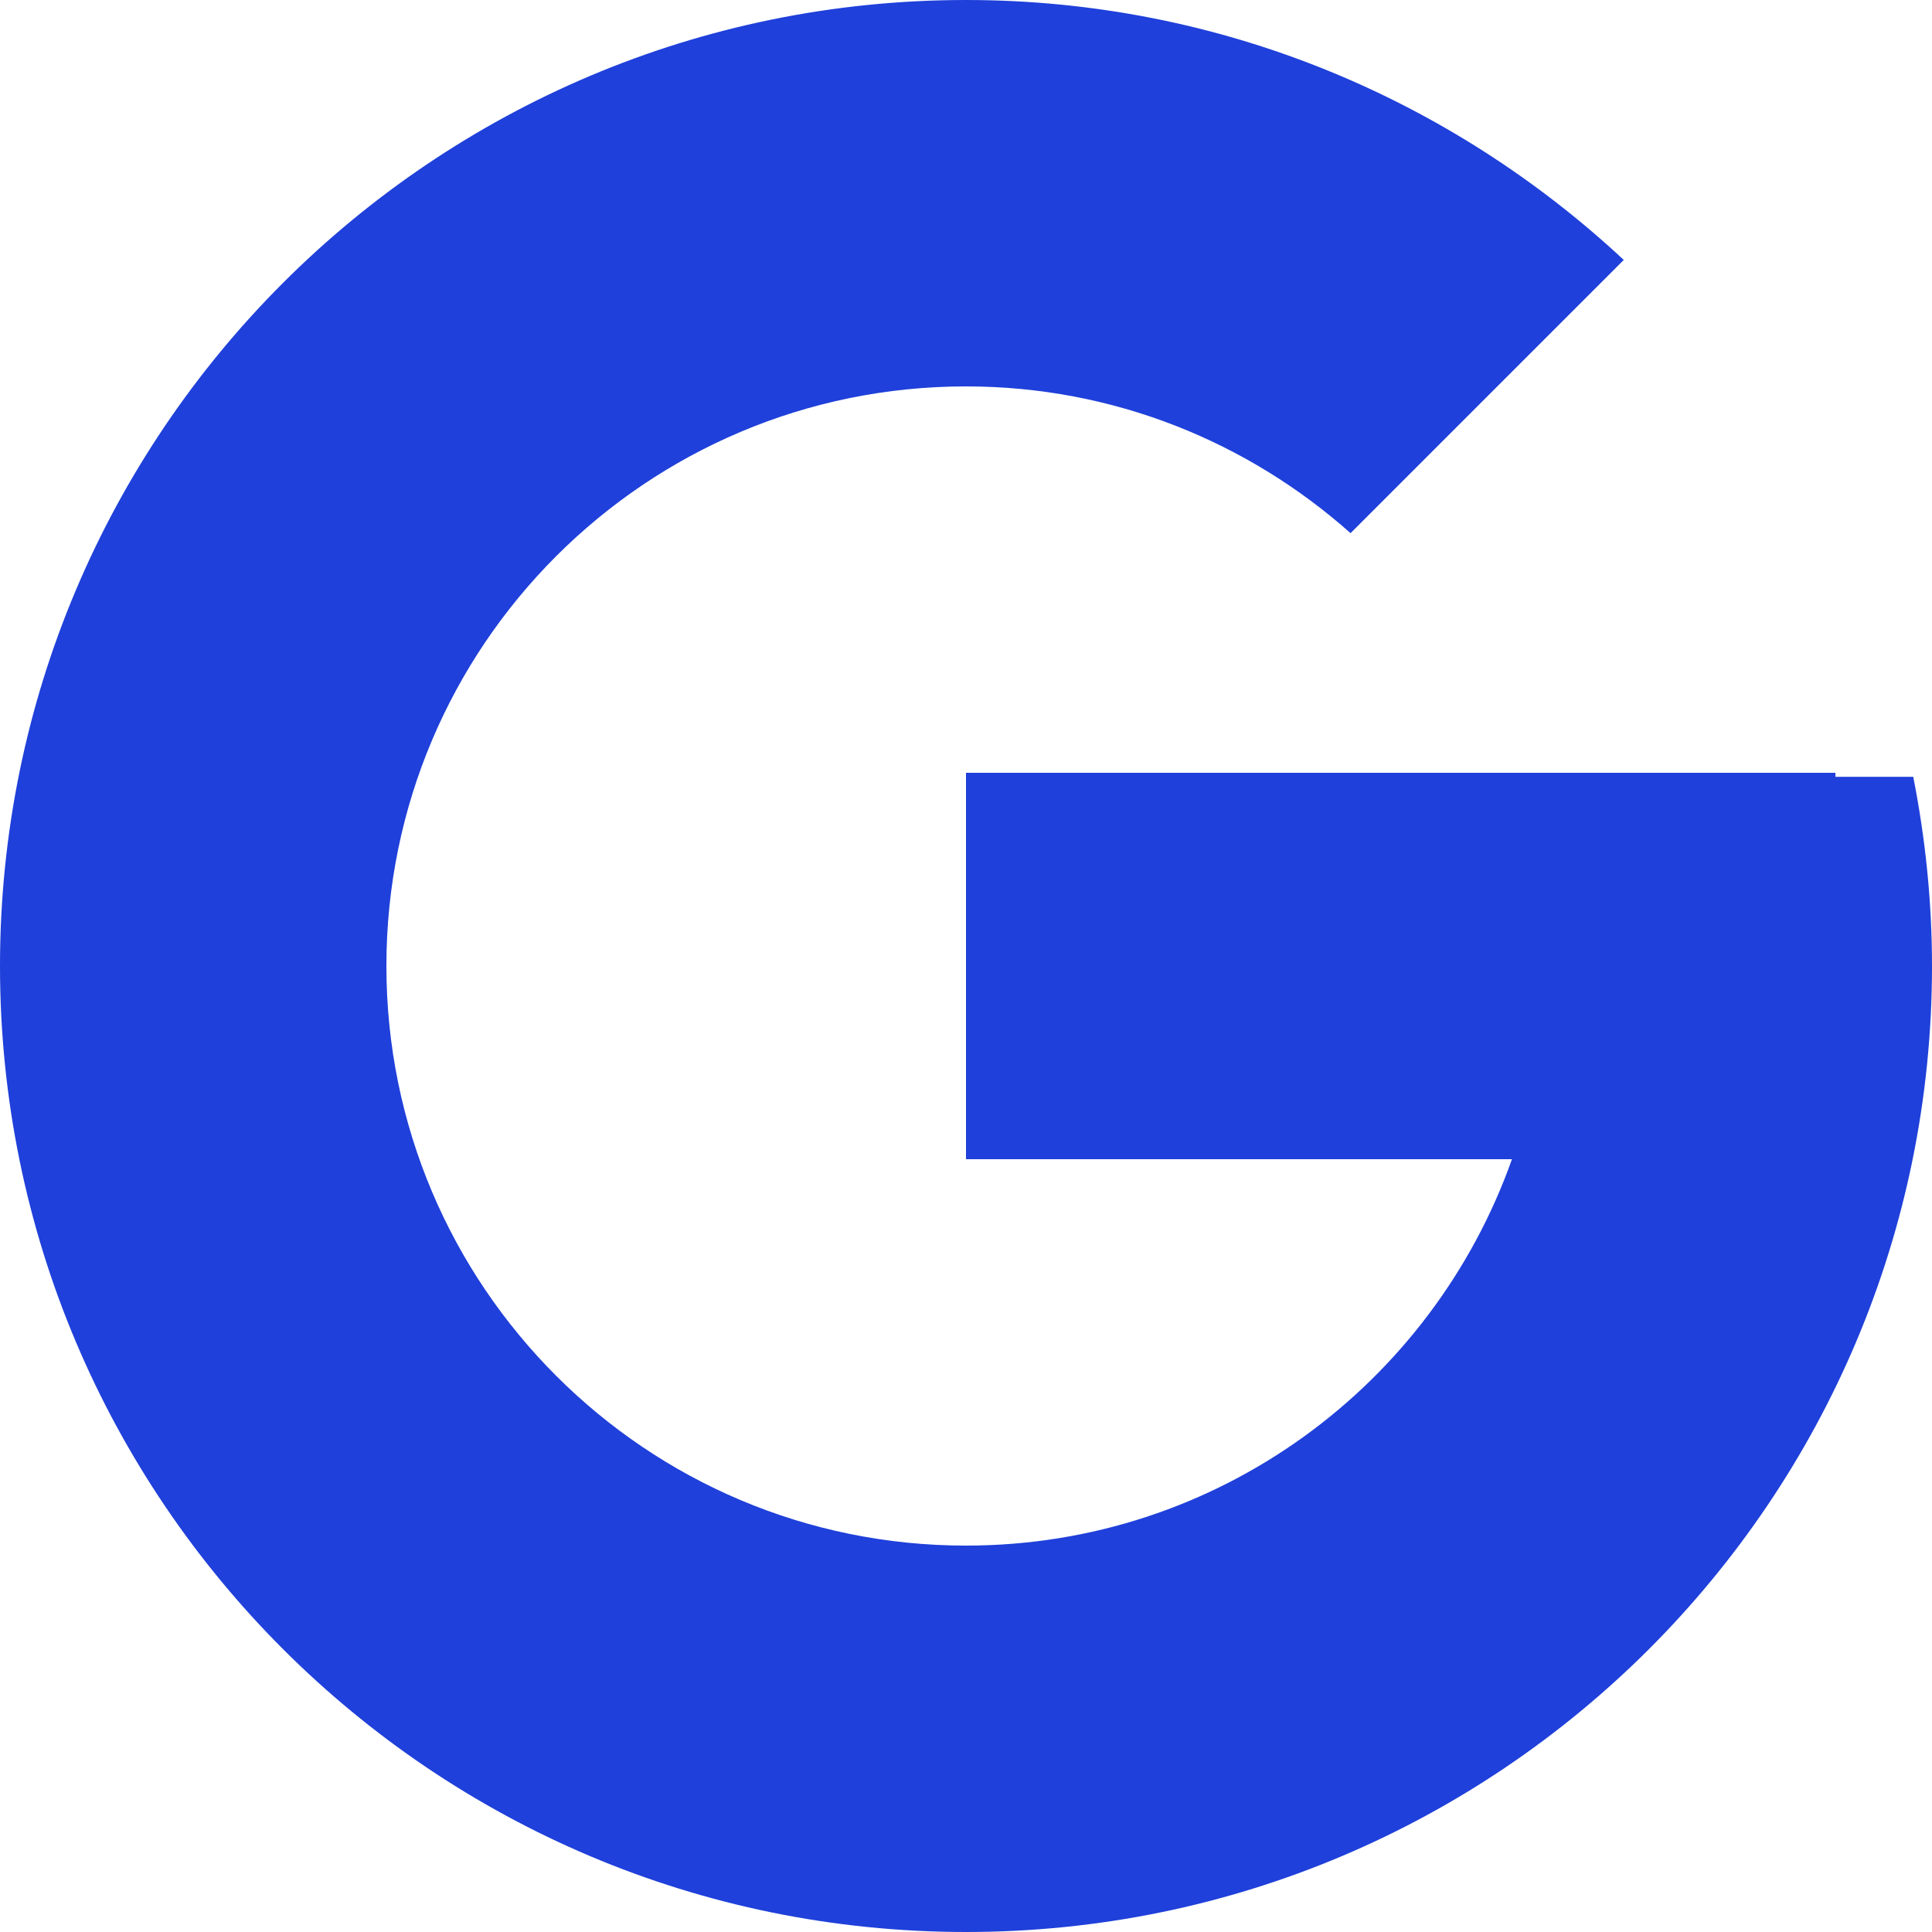
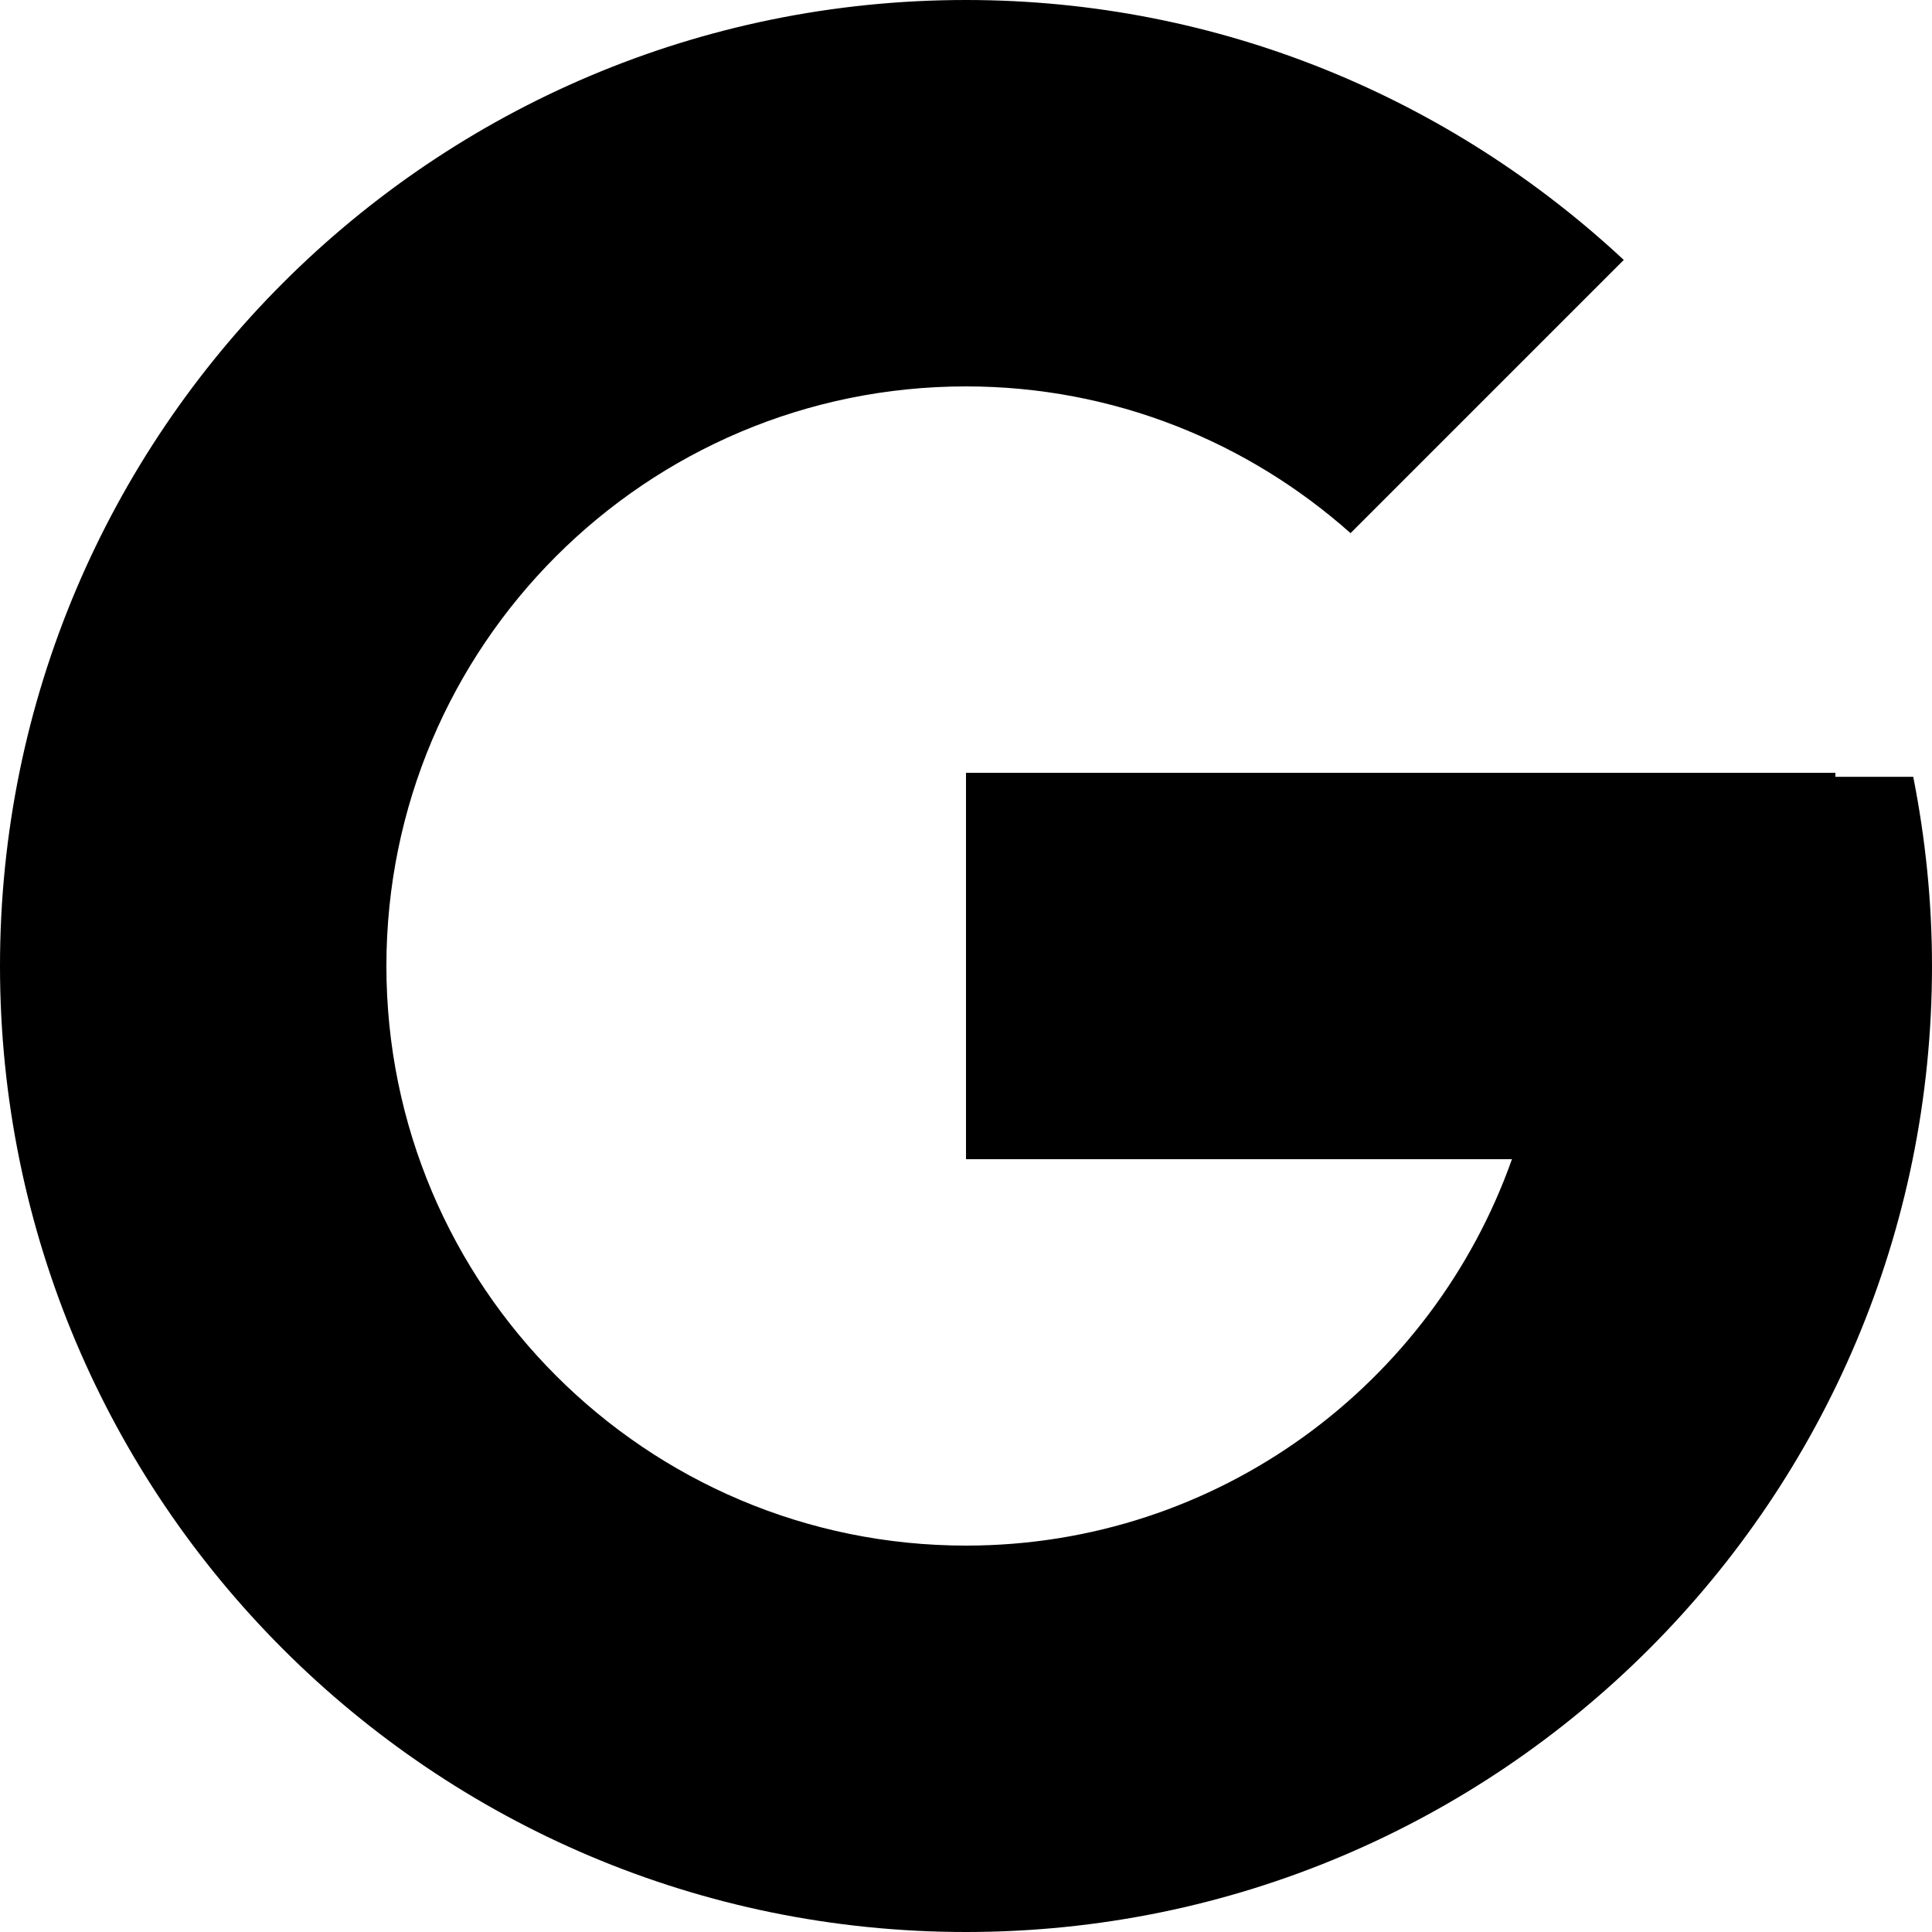
- <svg xmlns="http://www.w3.org/2000/svg" width="24" height="24" viewBox="0 0 24 24" fill="none">
-   <path d="M23.767 9.65H22.8V9.6H12V14.4H18.782C17.792 17.194 15.134 19.2 12 19.2C8.024 19.2 4.8 15.976 4.8 12C4.8 8.024 8.024 4.8 12 4.8C13.835 4.8 15.505 5.492 16.777 6.623L20.171 3.229C18.028 1.232 15.161 0 12 0C5.373 0 0 5.373 0 12C0 18.627 5.373 24 12 24C18.627 24 24 18.627 24 12C24 11.195 23.917 10.41 23.767 9.65Z" fill="#1F40DA" />
+ <svg xmlns="http://www.w3.org/2000/svg" width="24" height="24" viewBox="0 0 24 24" fill="currentColor">
+   <path d="M23.767 9.65H22.8V9.6H12V14.4H18.782C17.792 17.194 15.134 19.2 12 19.2C8.024 19.2 4.8 15.976 4.8 12C4.8 8.024 8.024 4.8 12 4.8C13.835 4.8 15.505 5.492 16.777 6.623L20.171 3.229C18.028 1.232 15.161 0 12 0C5.373 0 0 5.373 0 12C0 18.627 5.373 24 12 24C18.627 24 24 18.627 24 12C24 11.195 23.917 10.41 23.767 9.65Z" fill="currentColor" />
</svg>
